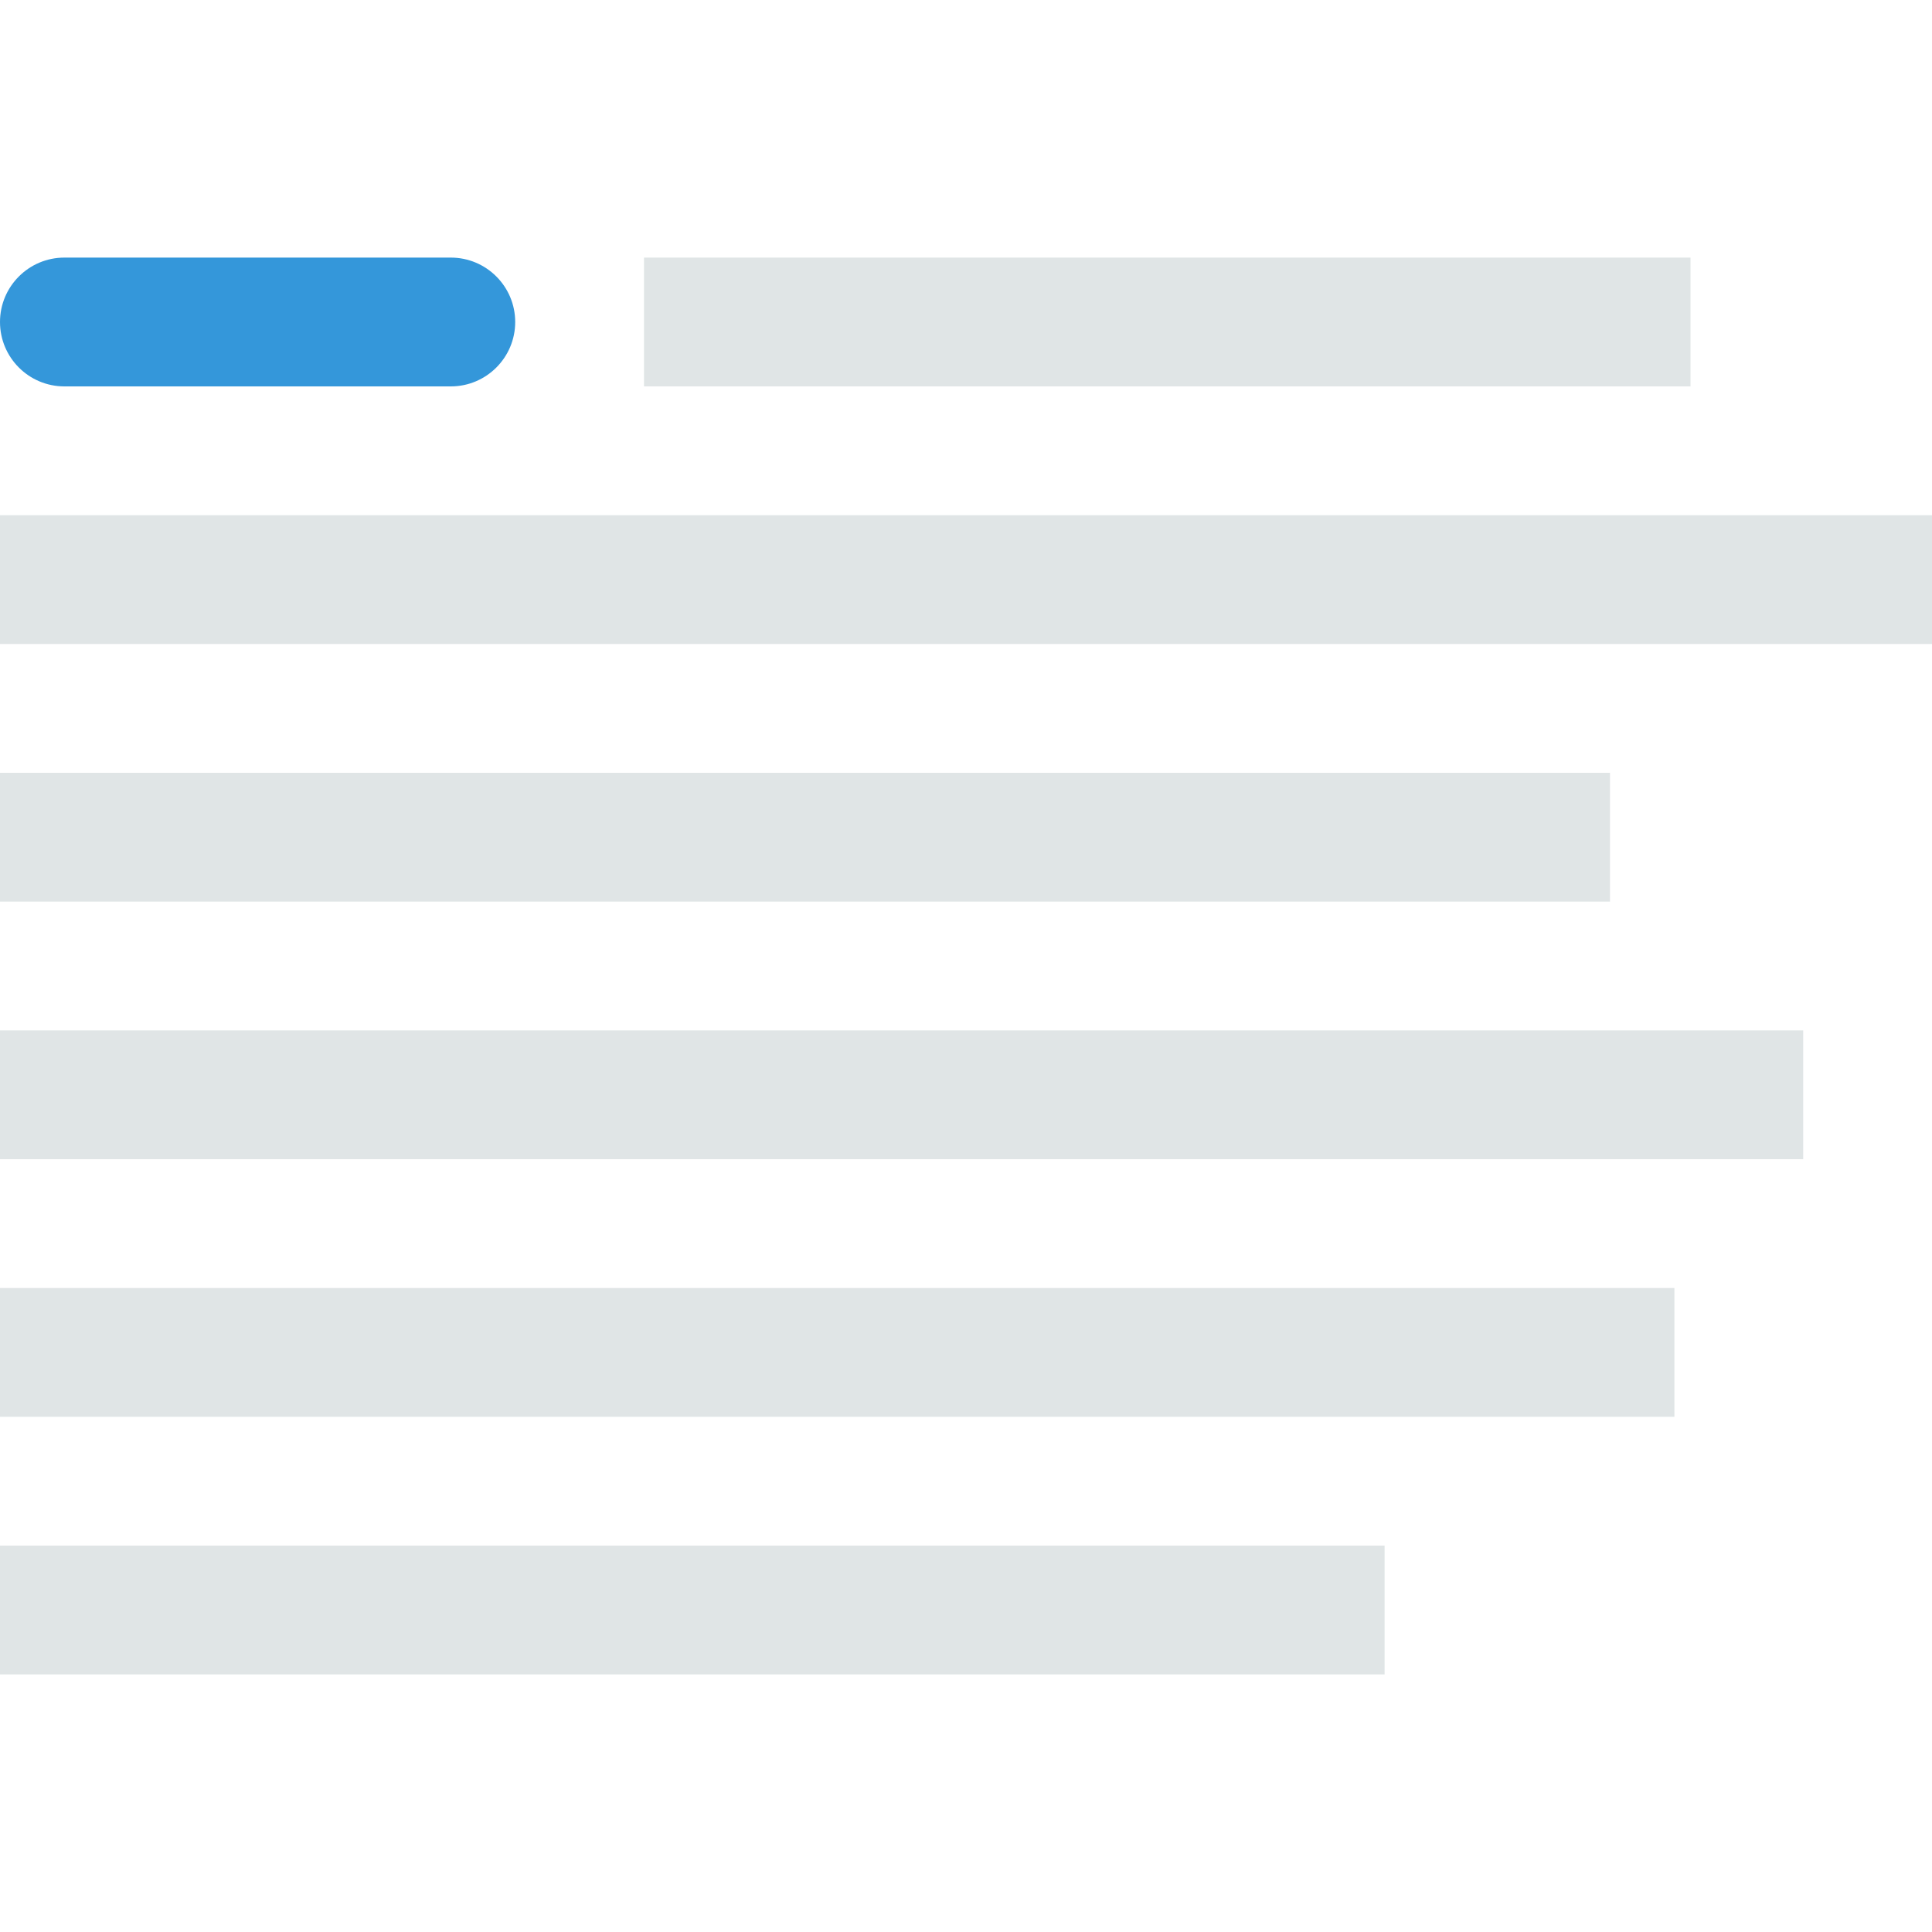
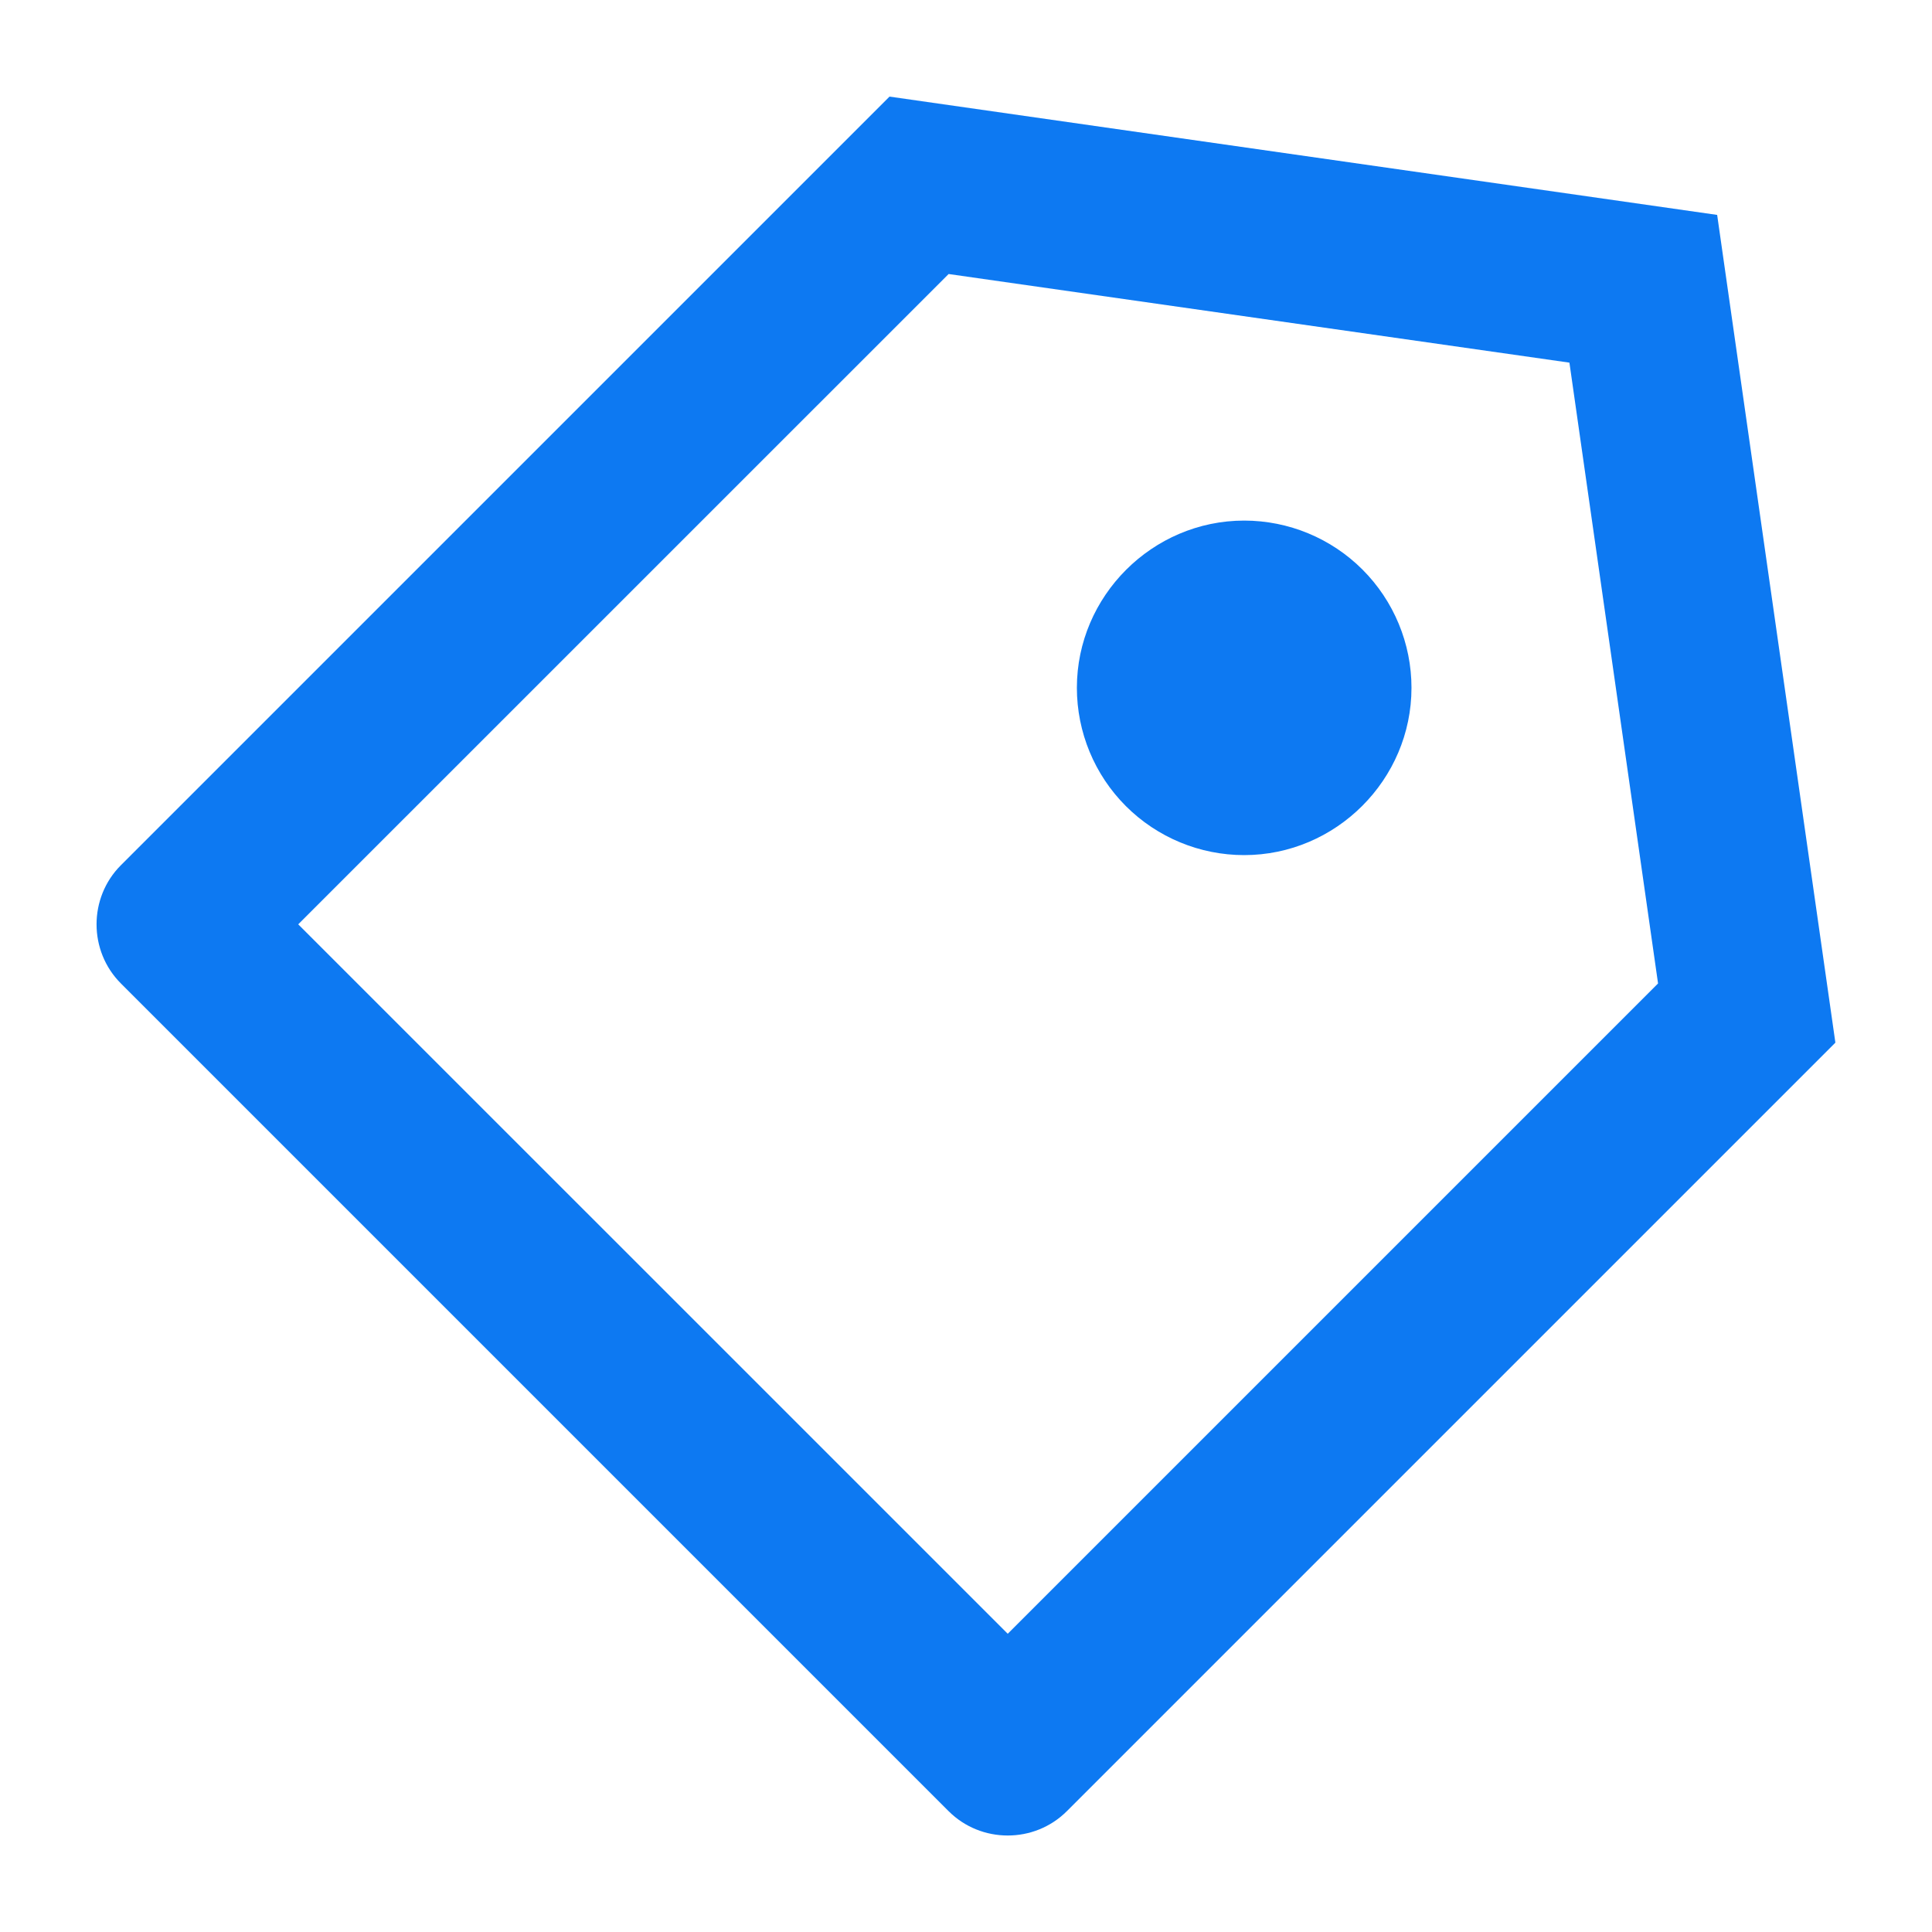
- <svg xmlns="http://www.w3.org/2000/svg" clip-rule="evenodd" fill-rule="evenodd" stroke-linejoin="round" stroke-miterlimit="1.414" viewBox="0 0 120 120">
-   <g fill="#e0e5e6">
-     <path d="m0 96h86v8h-86z" />
-     <path d="m0 80h104v8h-104z" />
-     <path d="m0 64h112v8h-112z" />
-     <path d="m0 48h100v8h-100z" />
-     <path d="m0 32h120v8h-120z" />
-     <path d="m40 16h65v8h-65z" />
-   </g>
-   <path d="m32 20c0-2.208-1.792-4-4-4h-24c-2.208 0-4 1.792-4 4l0 0c0 2.208 1.792 4 4 4h24c2.208 0 4-1.792 4-4z" fill="#3497da" />
+ <svg xmlns="http://www.w3.org/2000/svg" clip-rule="evenodd" fill-rule="evenodd" stroke-linejoin="round" stroke-miterlimit="2" viewBox="0 0 20 20">
+   <path d="m10.9 2.1 9.899 1.415 1.414 9.9-9.192 9.192c-.388.388-1.026.388-1.414 0l-9.9-9.9c-.388-.388-.388-1.026 0-1.414zm.707 2.122-7.779 7.778 8.486 8.485 7.778-7.778-1.06-7.425zm2.12 6.364c-.375-.375-.586-.884-.586-1.415 0-1.097.903-2 2.001-2 .531 0 1.04.211 1.415.586s.586.884.586 1.414c0 1.098-.903 2.001-2.001 2.001-.531 0-1.04-.211-1.415-.586z" fill="#0d79f2" fill-rule="nonzero" transform="matrix(.865521 0 0 .865521 -.226 -.8176)" />
</svg>
